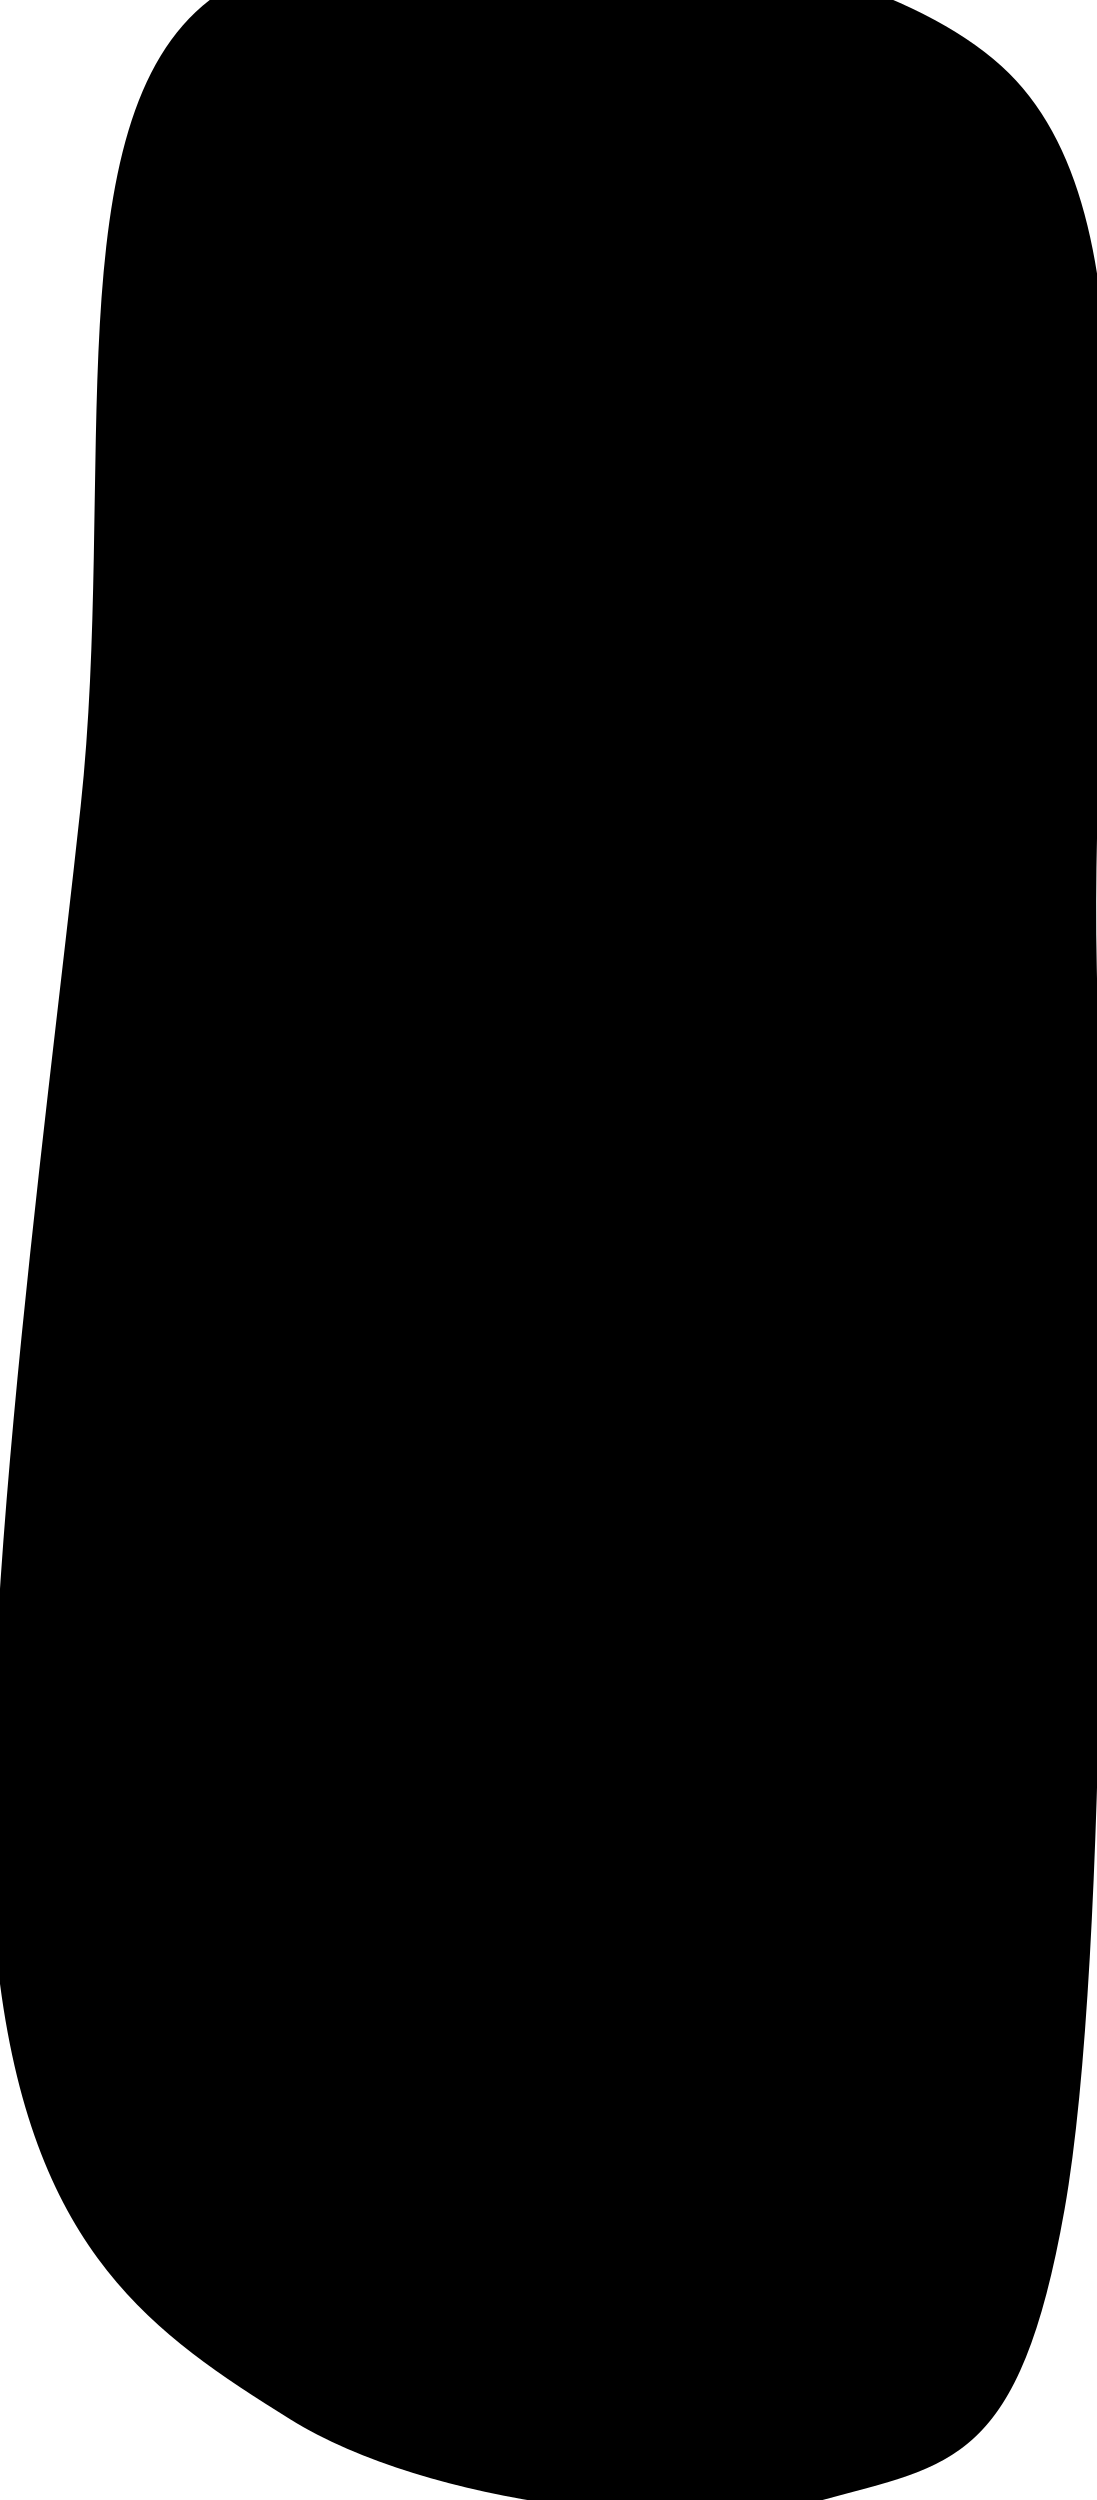
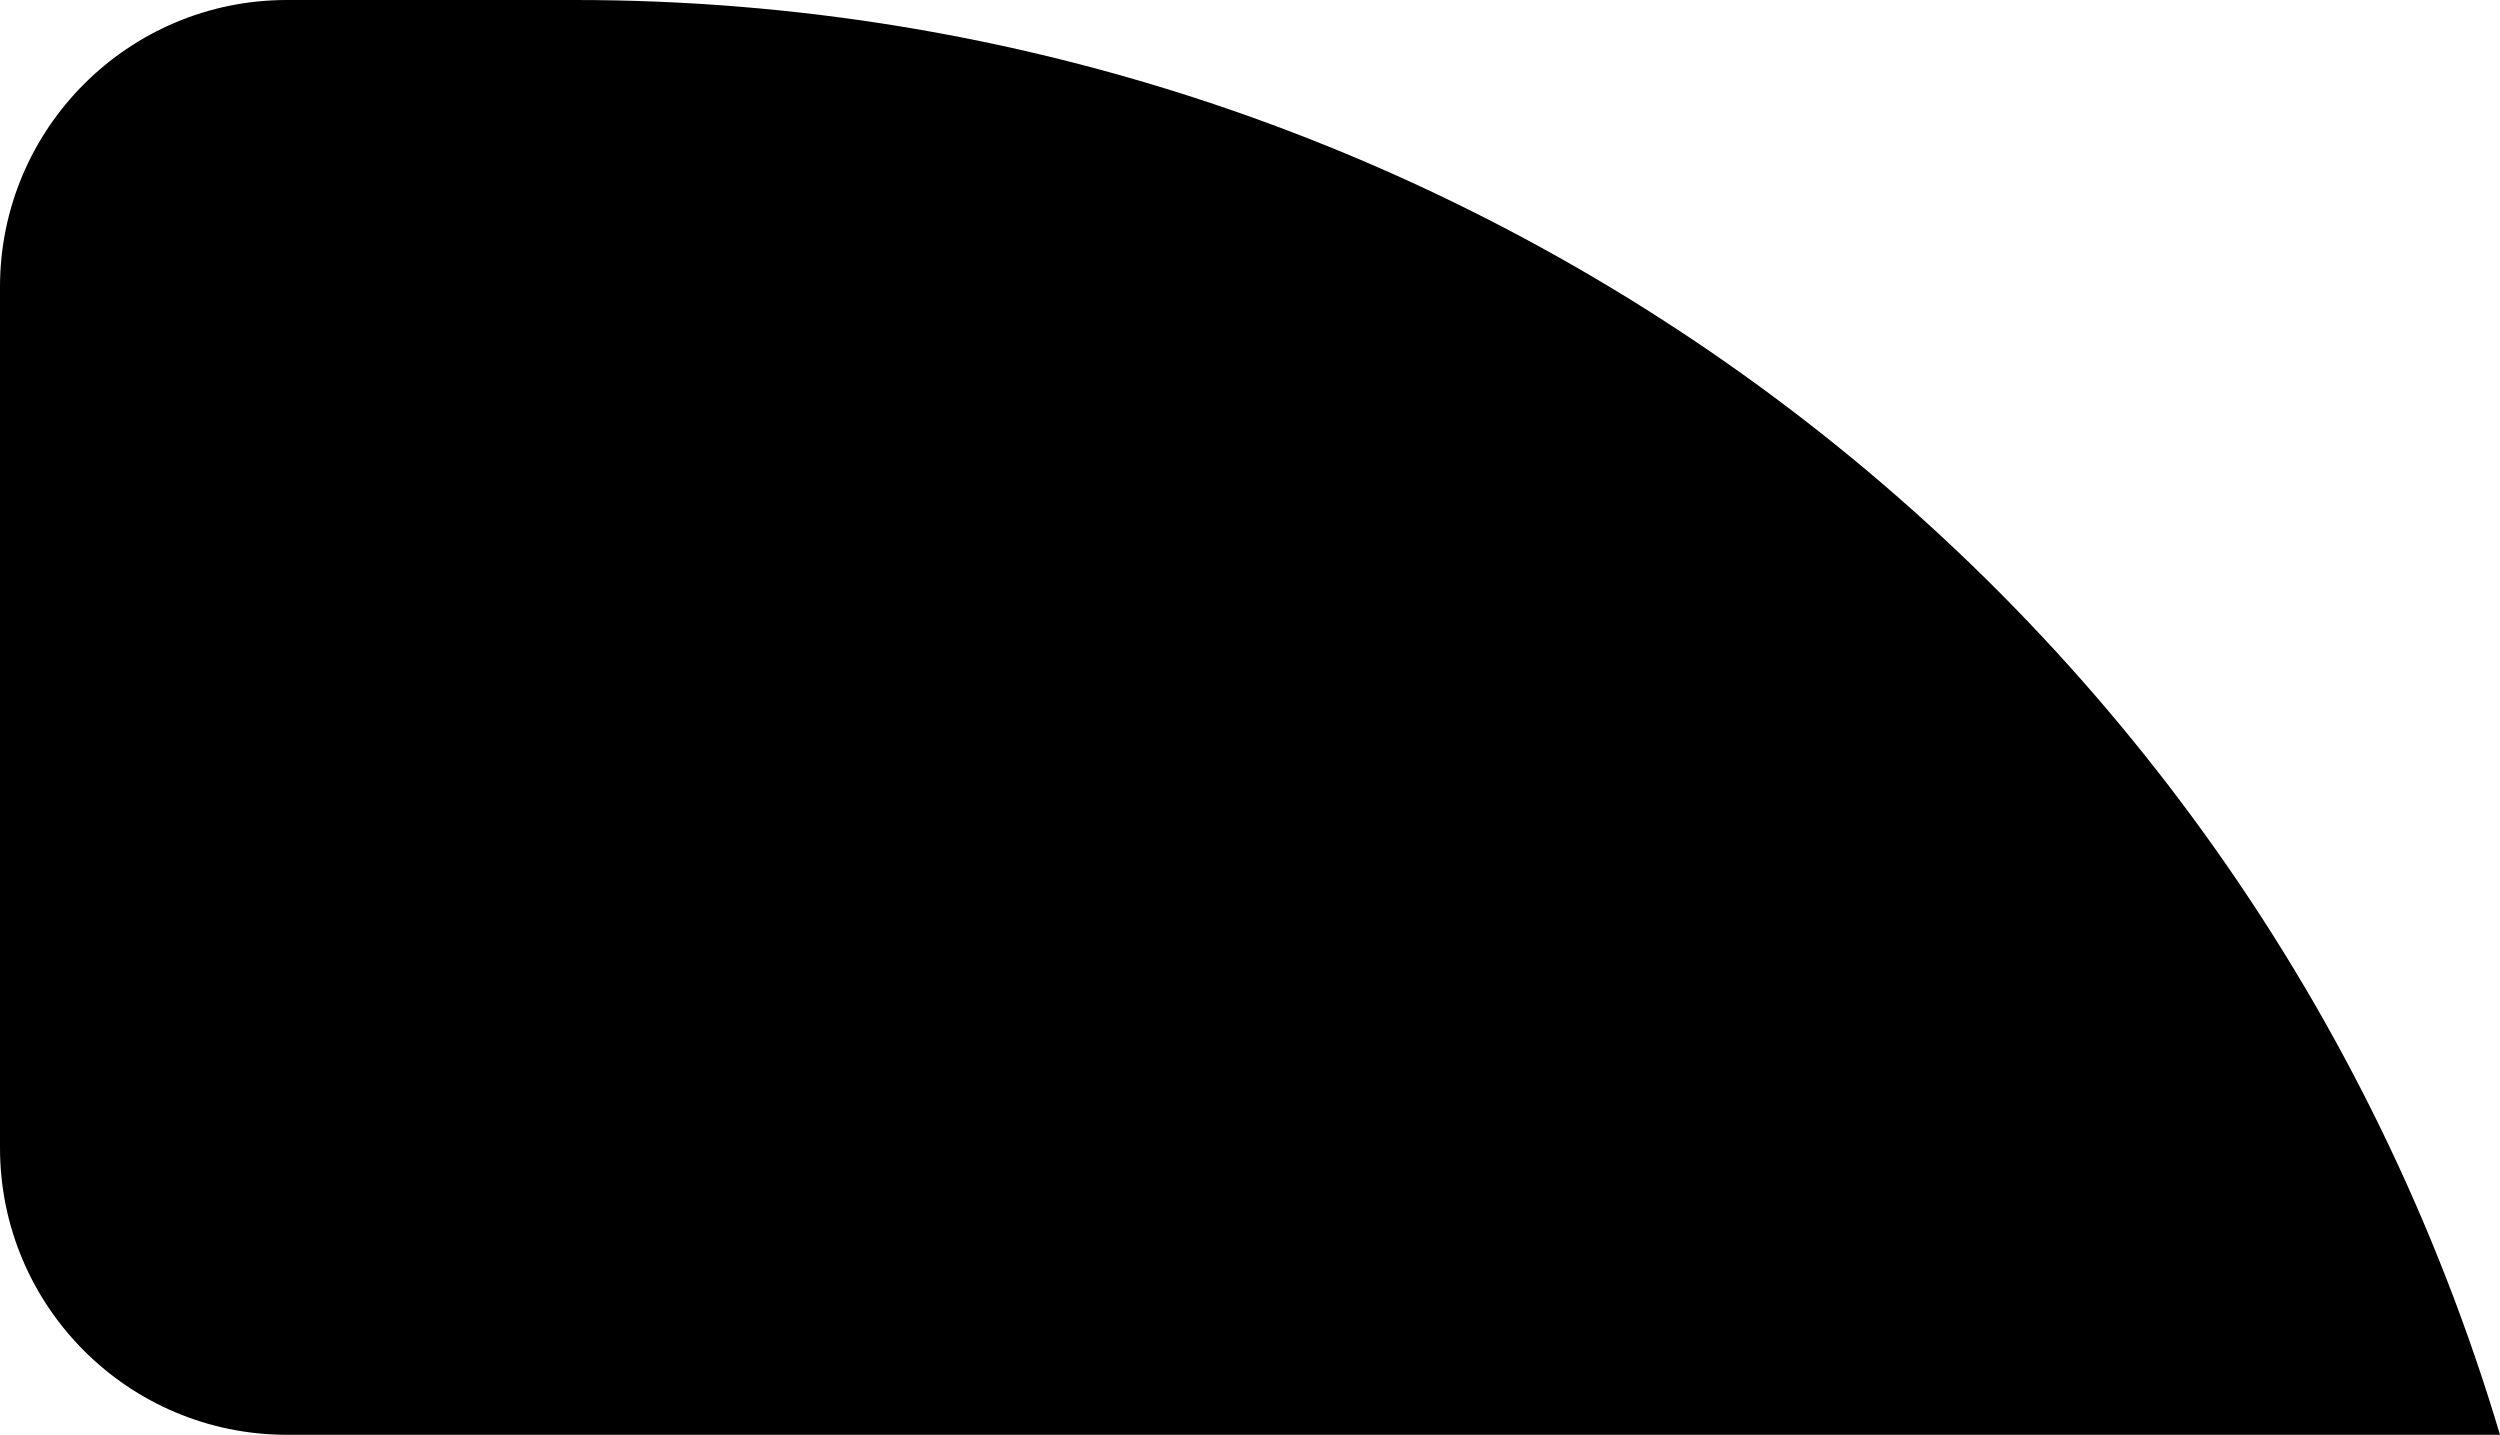
- <svg xmlns="http://www.w3.org/2000/svg" viewBox="897 1145 68 155">
-   <path d="M960 1150C950.8 1140.0 919.7 1137.5 910 1145C900.3 1152.5 904.2 1174.5 902 1195C899.8 1215.5 894.8 1251.3 897 1268C899.2 1284.7 906.5 1289.7 915 1295C923.5 1300.3 940.0 1302.2 948 1300C956.0 1297.8 960.2 1297.8 963 1282C965.8 1266.2 965.5 1227.0 965 1205C964.5 1183.0 969.2 1160.0 960 1150Z" />
+ <svg xmlns="http://www.w3.org/2000/svg" viewBox="1.25 -0.875 1.089 0.625">
+   <path d="M1.25 -0.75A0.125 0.125 0 0 1 1.375 -0.875L1.5 -0.875A0.875 0.875 0 0 1 2.339 -0.25L2.339 -0.25L1.375 -0.25A0.125 0.125 0 0 1 1.25 -0.375Z" />
</svg>
